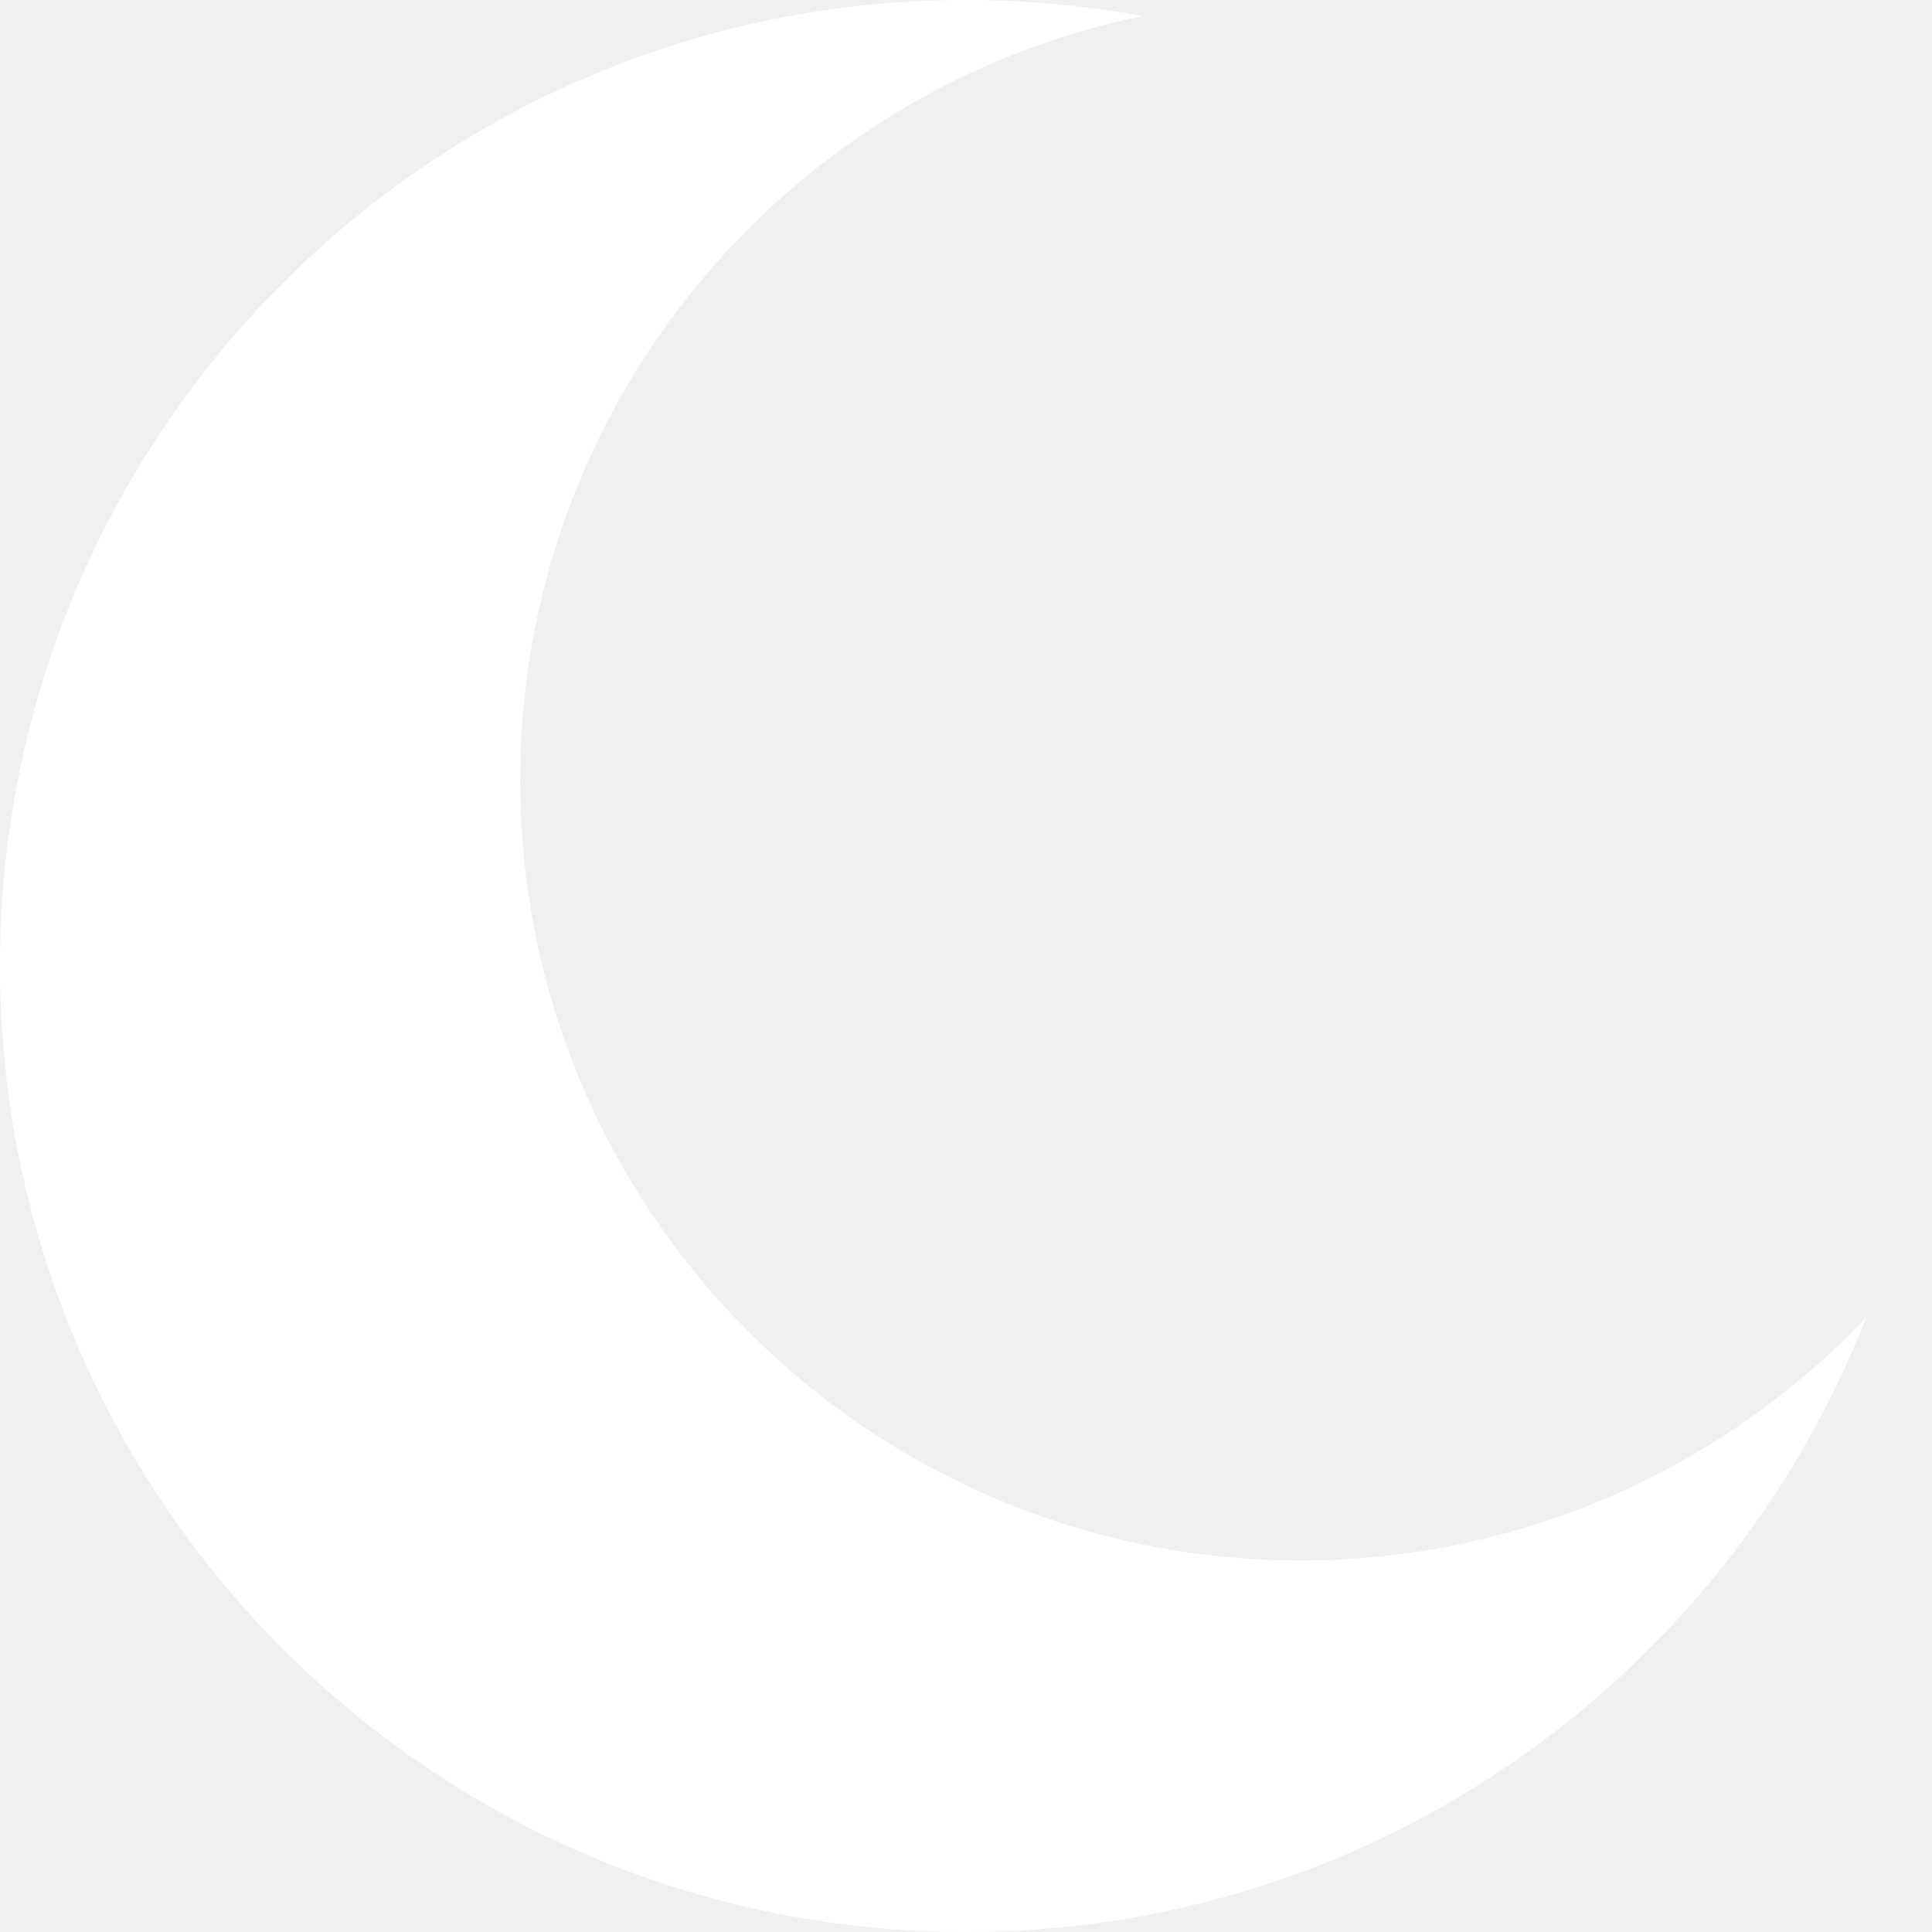
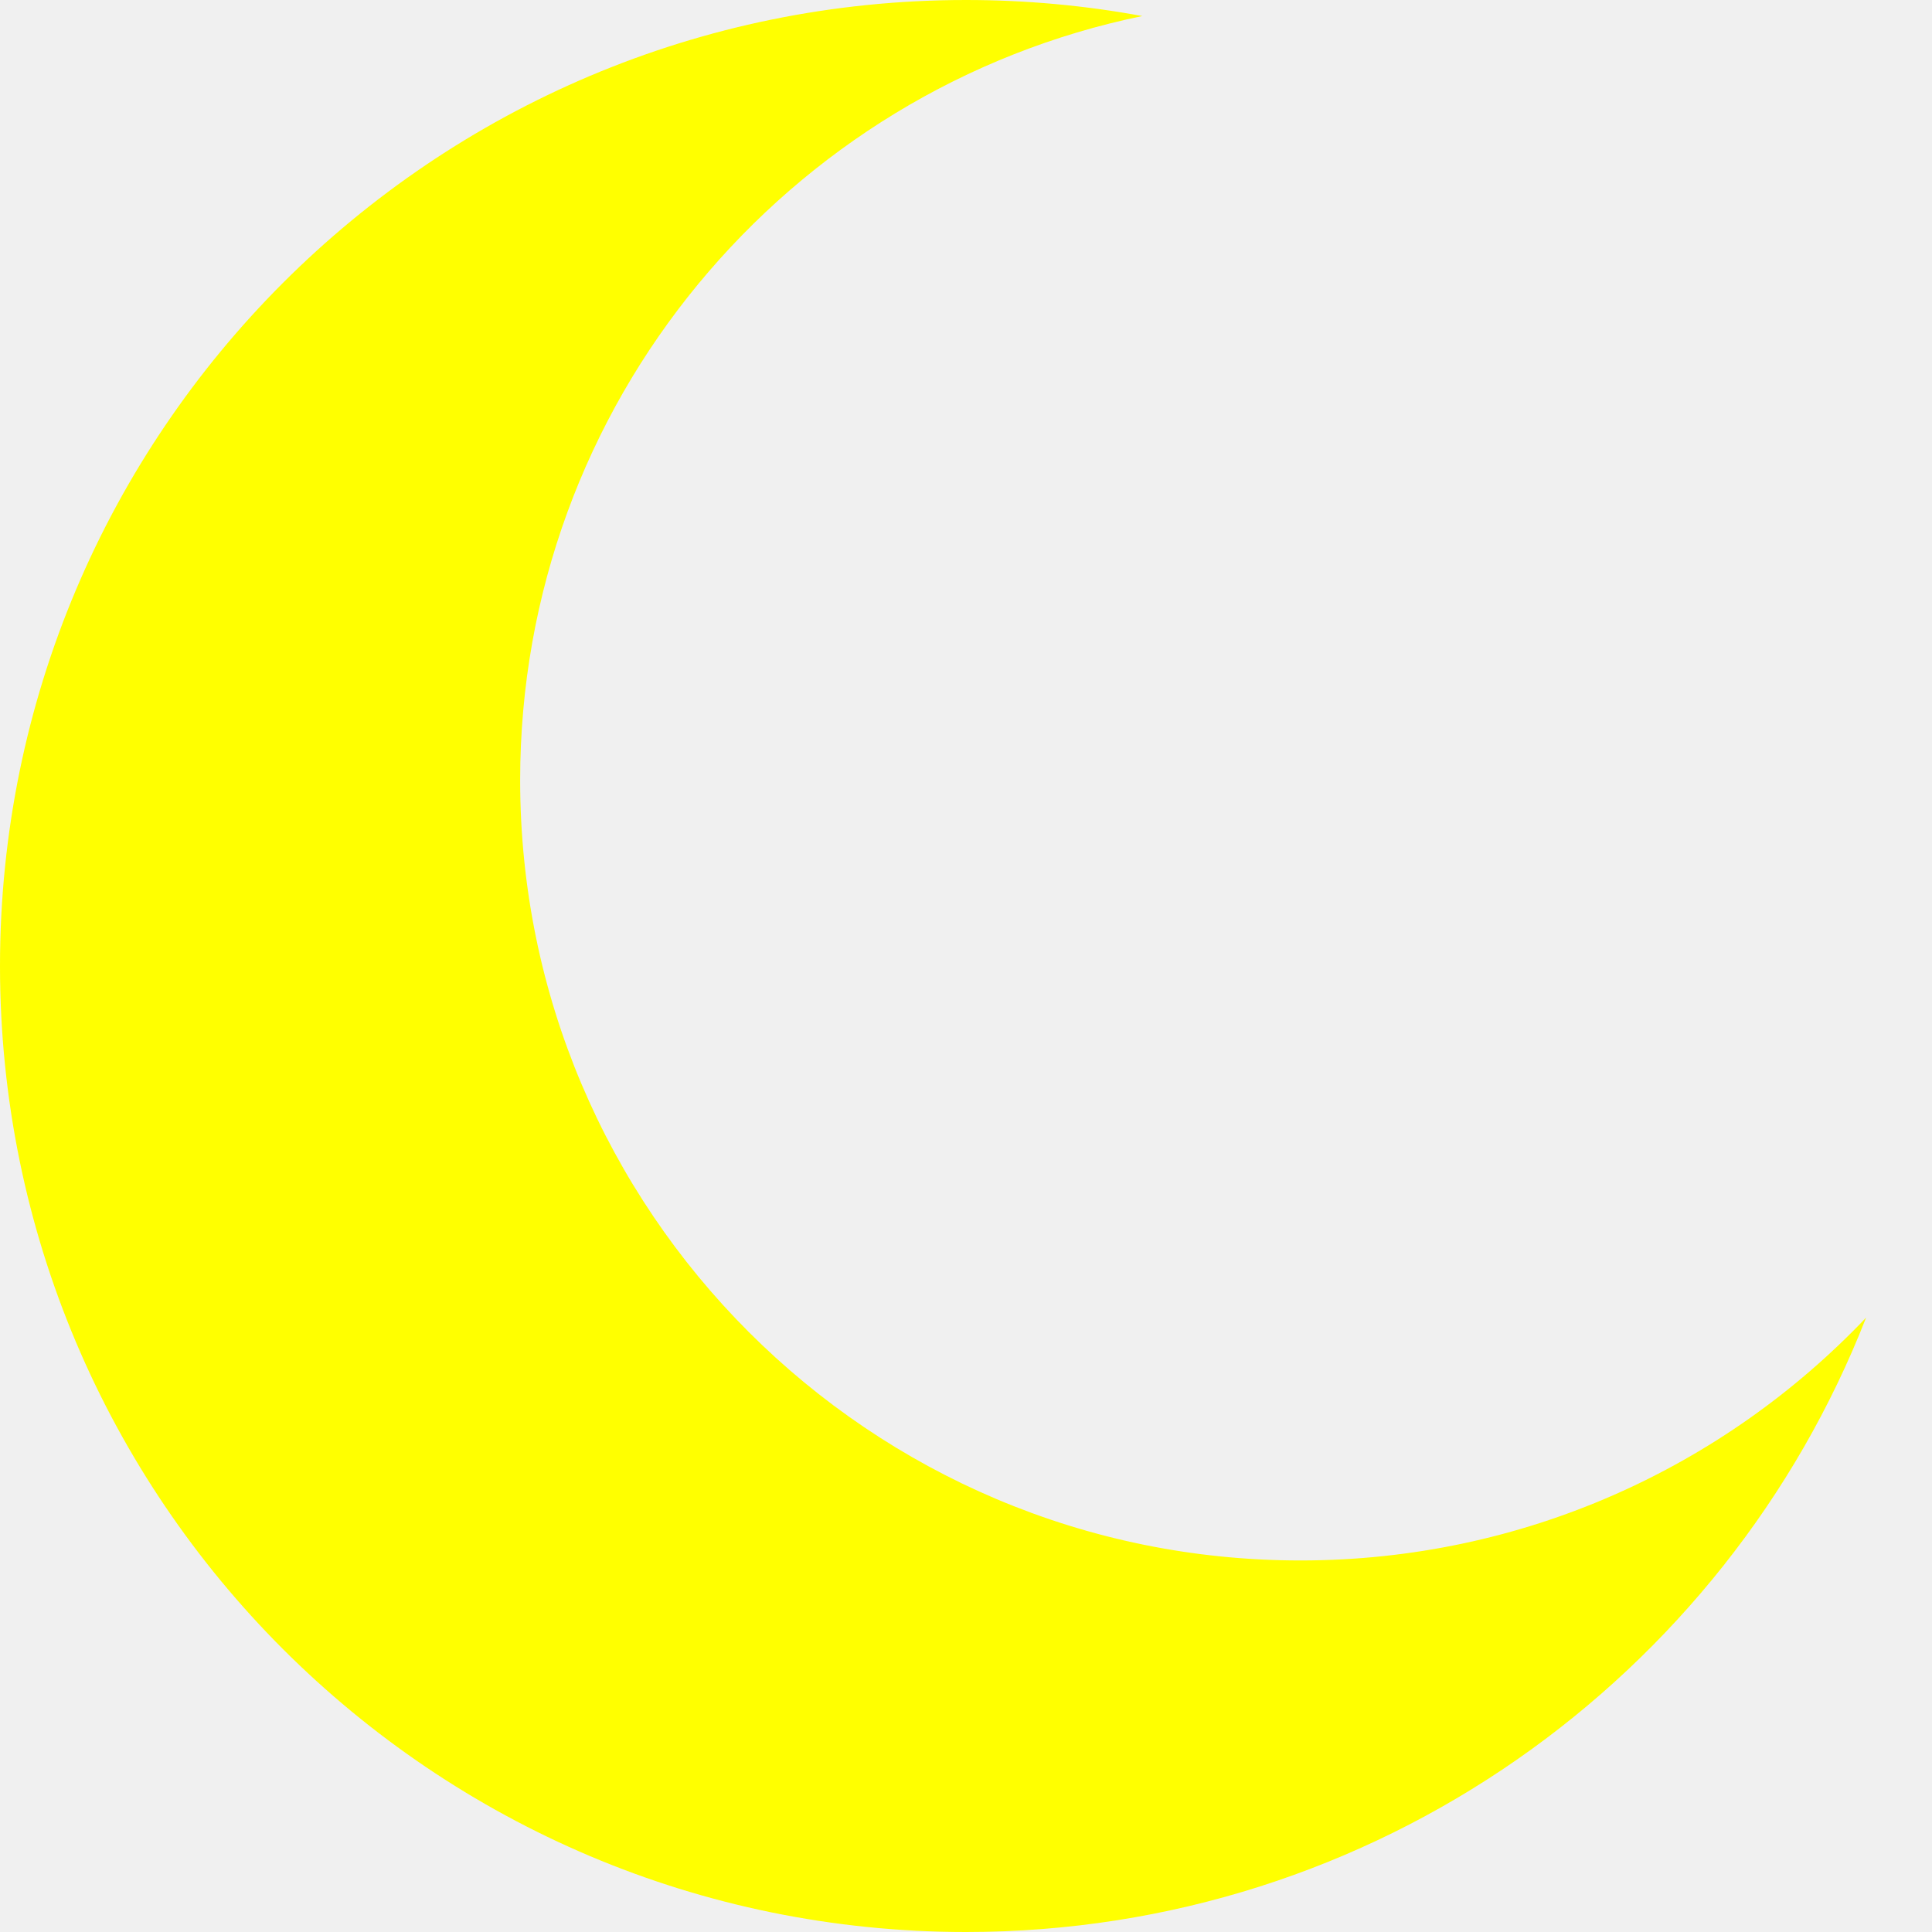
<svg xmlns="http://www.w3.org/2000/svg" width="26" height="26">
-   <path fill="#FFF" fill-rule="evenodd" d="M13 0c.81 0 1.603.074 2.373.216C10.593 1.199 7 5.43 7 10.5 7 16.299 11.701 21 17.5 21c2.996 0 5.7-1.255 7.613-3.268C23.22 22.572 18.51 26 13 26 5.82 26 0 20.18 0 13S5.82 0 13 0z" />
+   <path fill="yellow" fill-rule="evenodd" d="M13 0c.81 0 1.603.074 2.373.216C10.593 1.199 7 5.43 7 10.5 7 16.299 11.701 21 17.5 21c2.996 0 5.7-1.255 7.613-3.268C23.22 22.572 18.51 26 13 26 5.82 26 0 20.18 0 13S5.82 0 13 0z" />
</svg>
